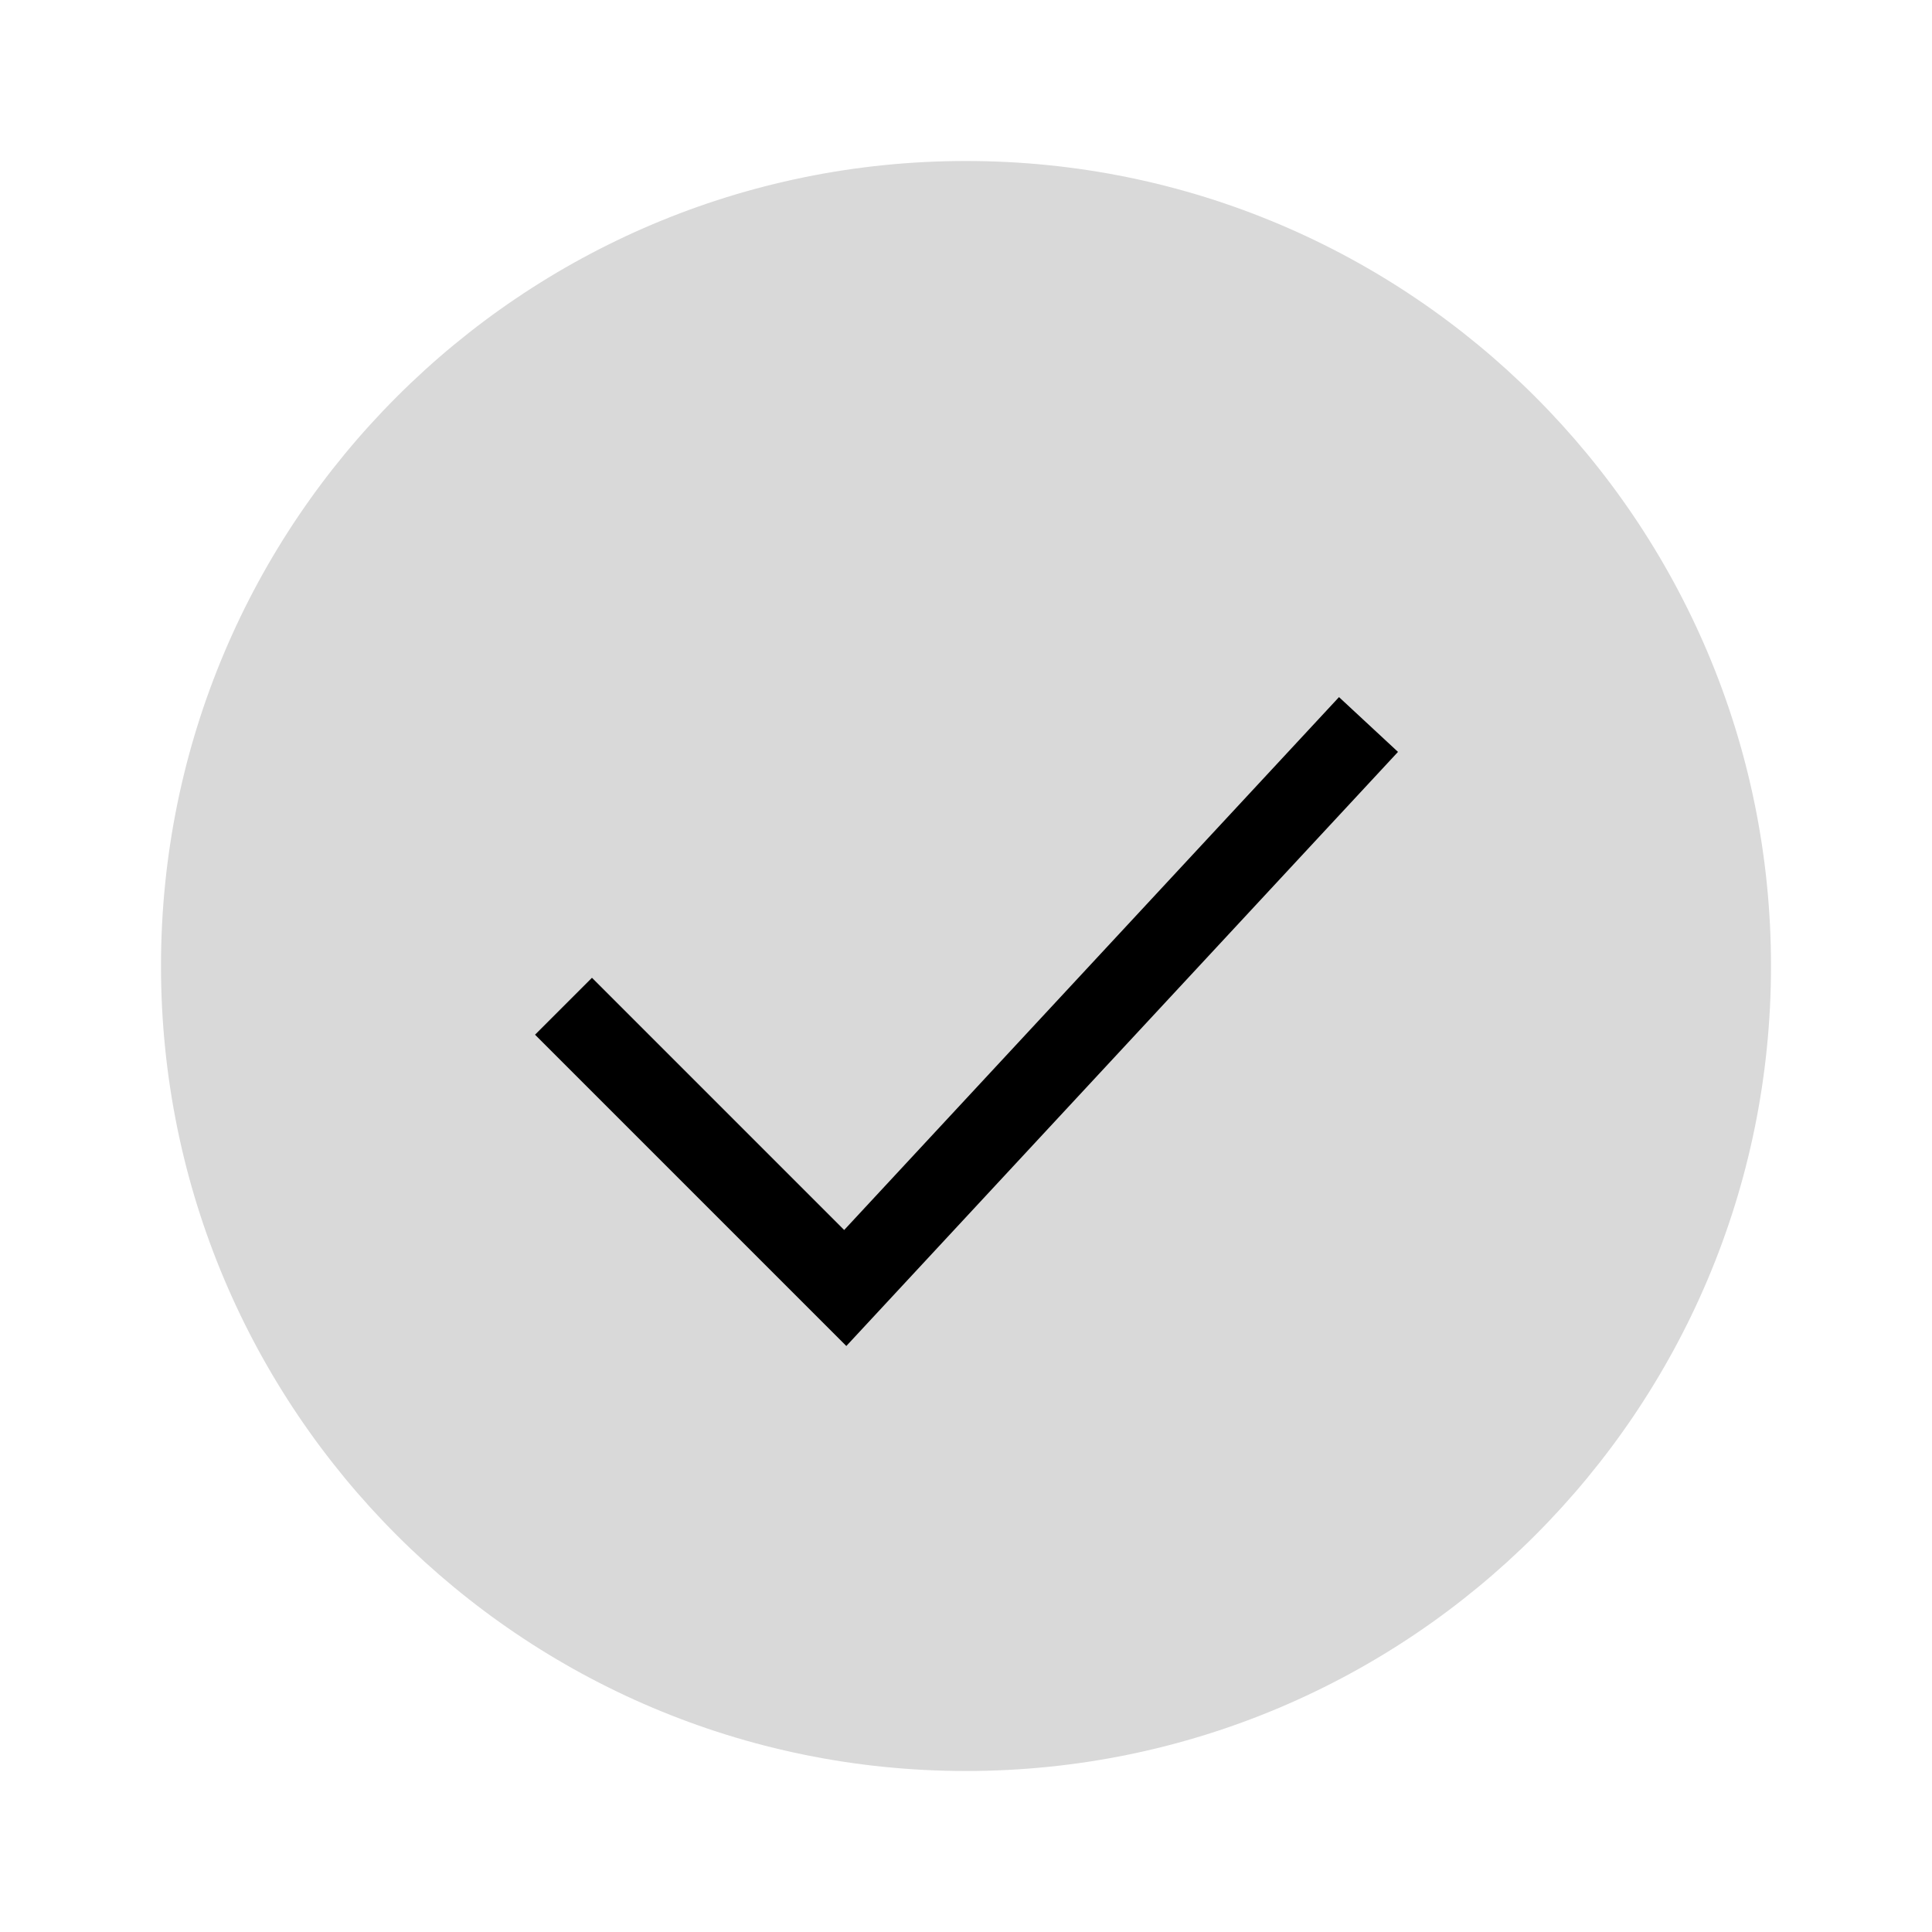
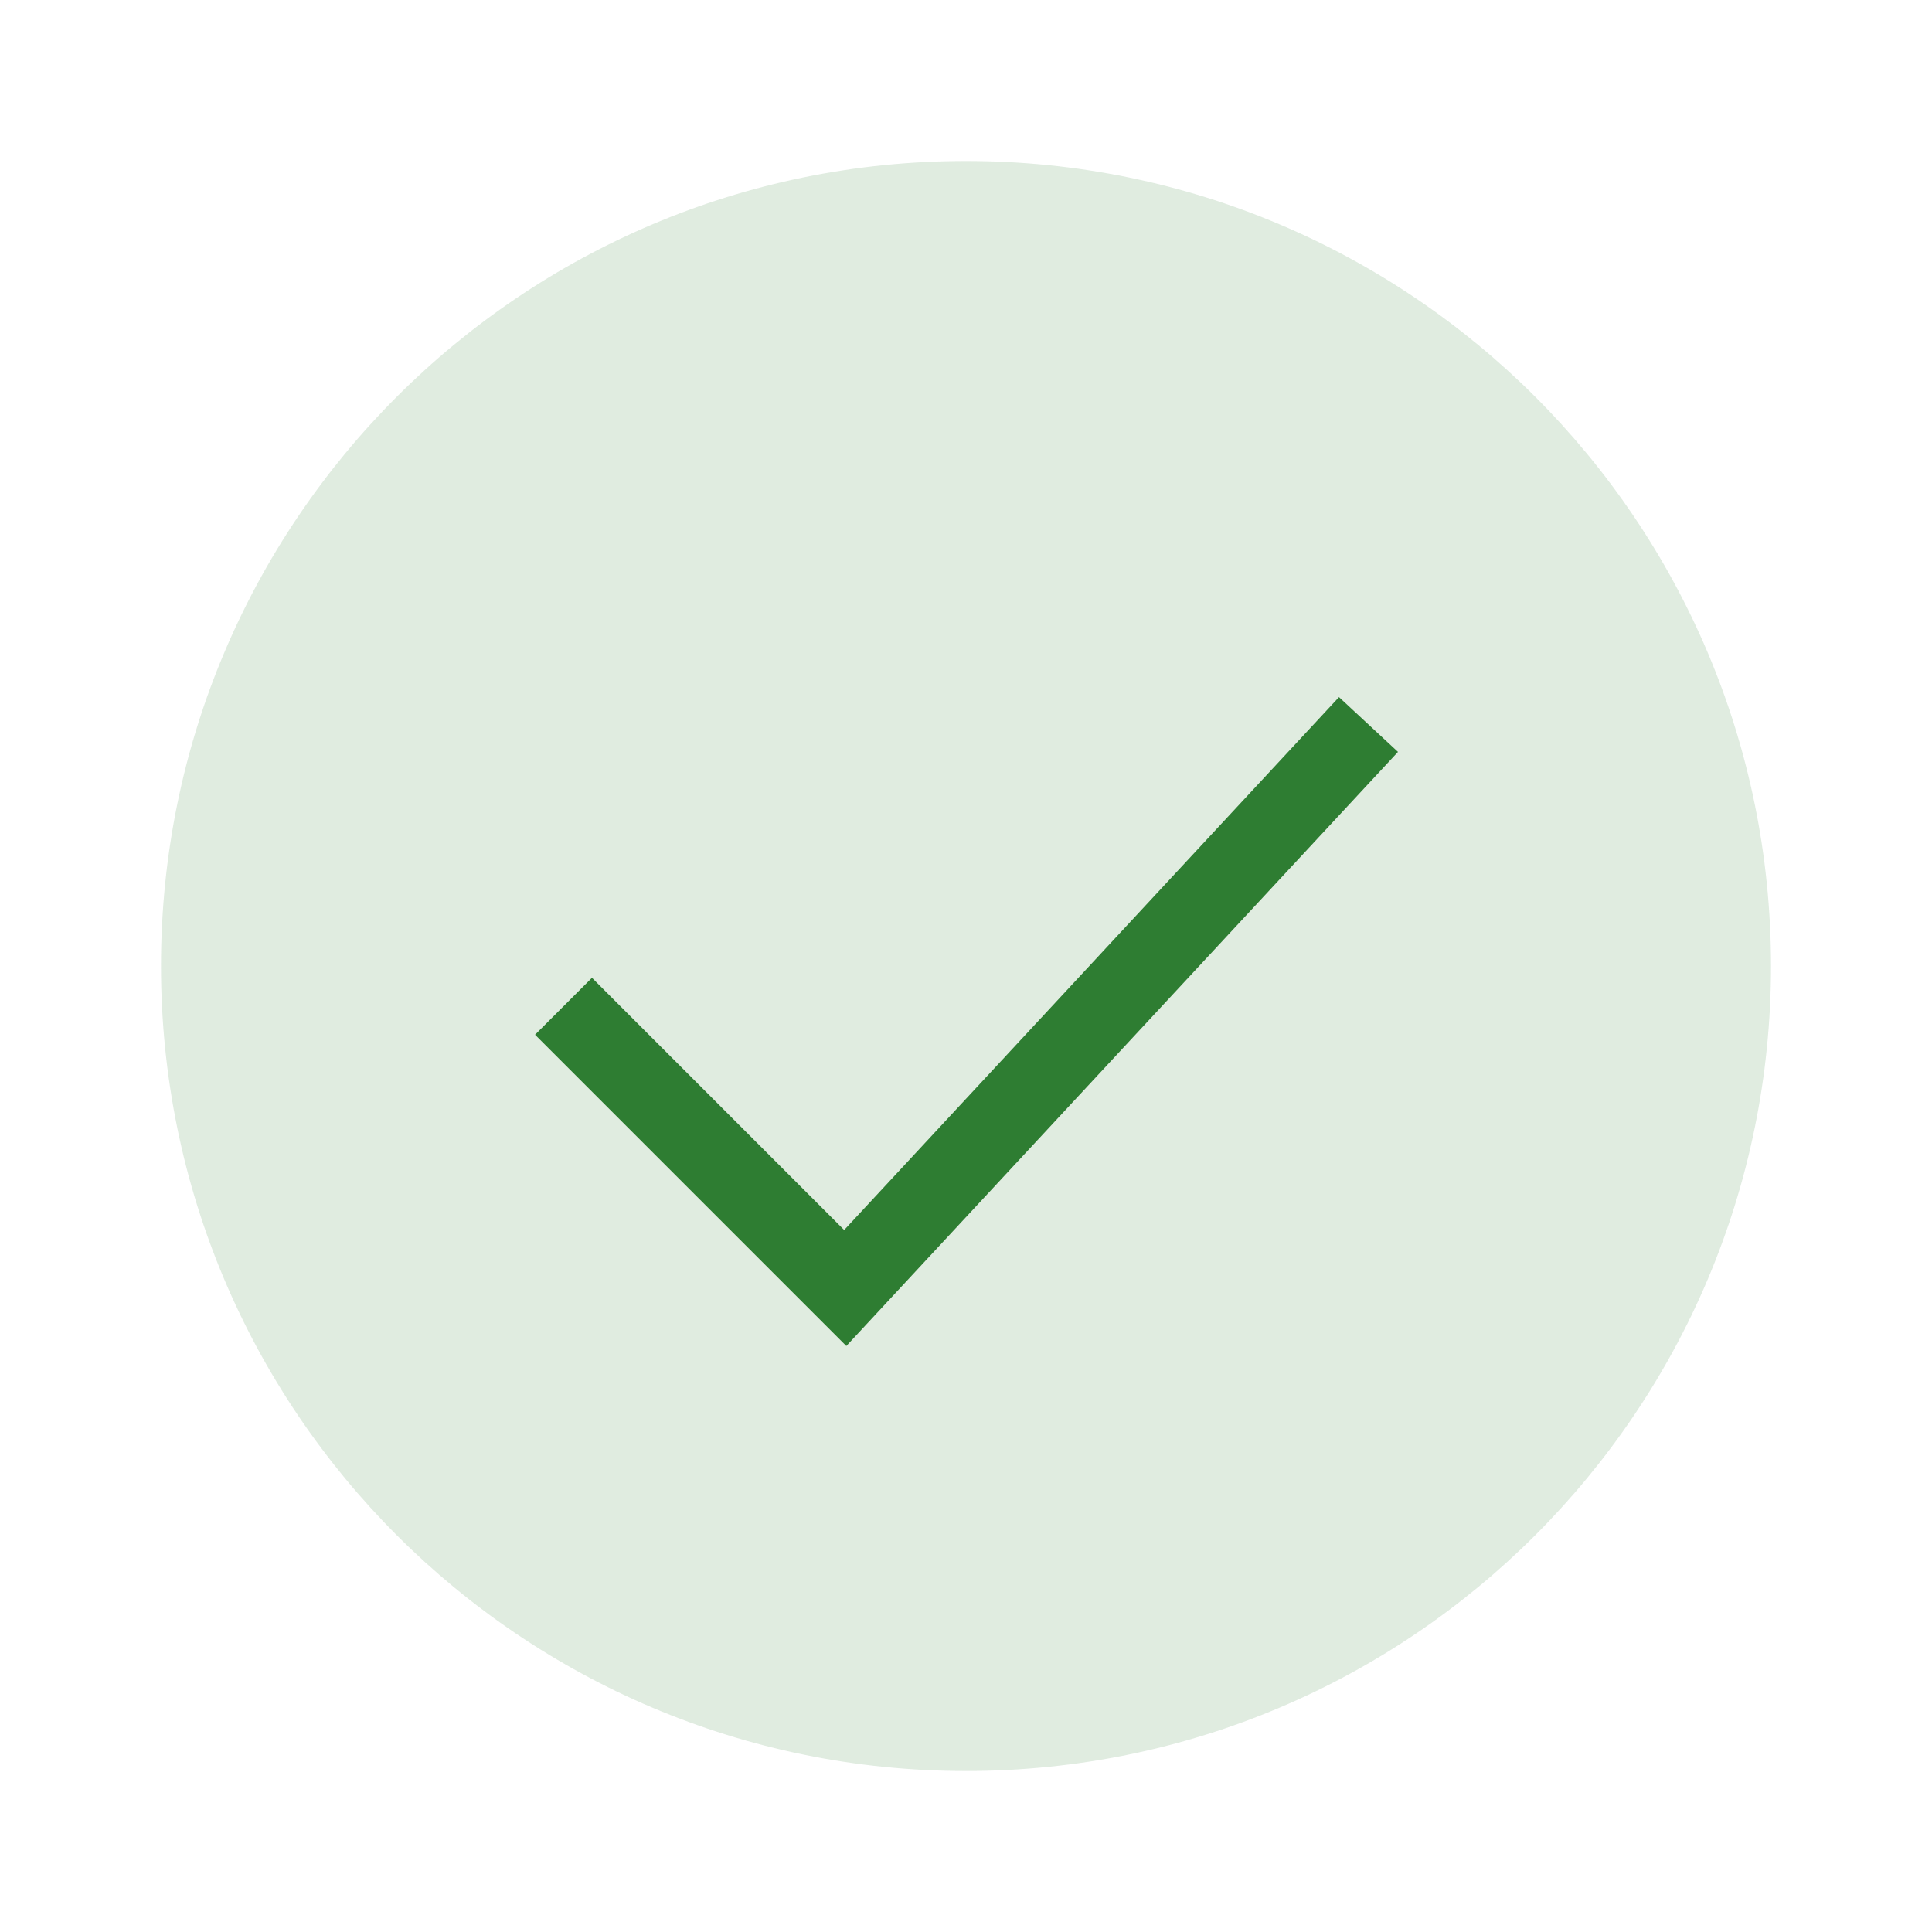
<svg xmlns="http://www.w3.org/2000/svg" viewBox="0 0 24 24" focusable="false" aria-hidden="true">
-   <circle cx="12" cy="12" r="10" fill="currentColor" opacity="0.15" />
-   <path d="M7 12.5L10.5 16L17 9" fill="none" stroke="currentColor" strokeWidth="2" strokeLinecap="round" strokeLinejoin="round" />
+   <circle cx="12" cy="12" r="10" fill="#2e7d32" opacity="0.15" />
+   <path d="M7 12.5L10.5 16L17 9" fill="none" stroke="#2e7d32" strokeWidth="2" strokeLinecap="round" strokeLinejoin="round" />
</svg>
